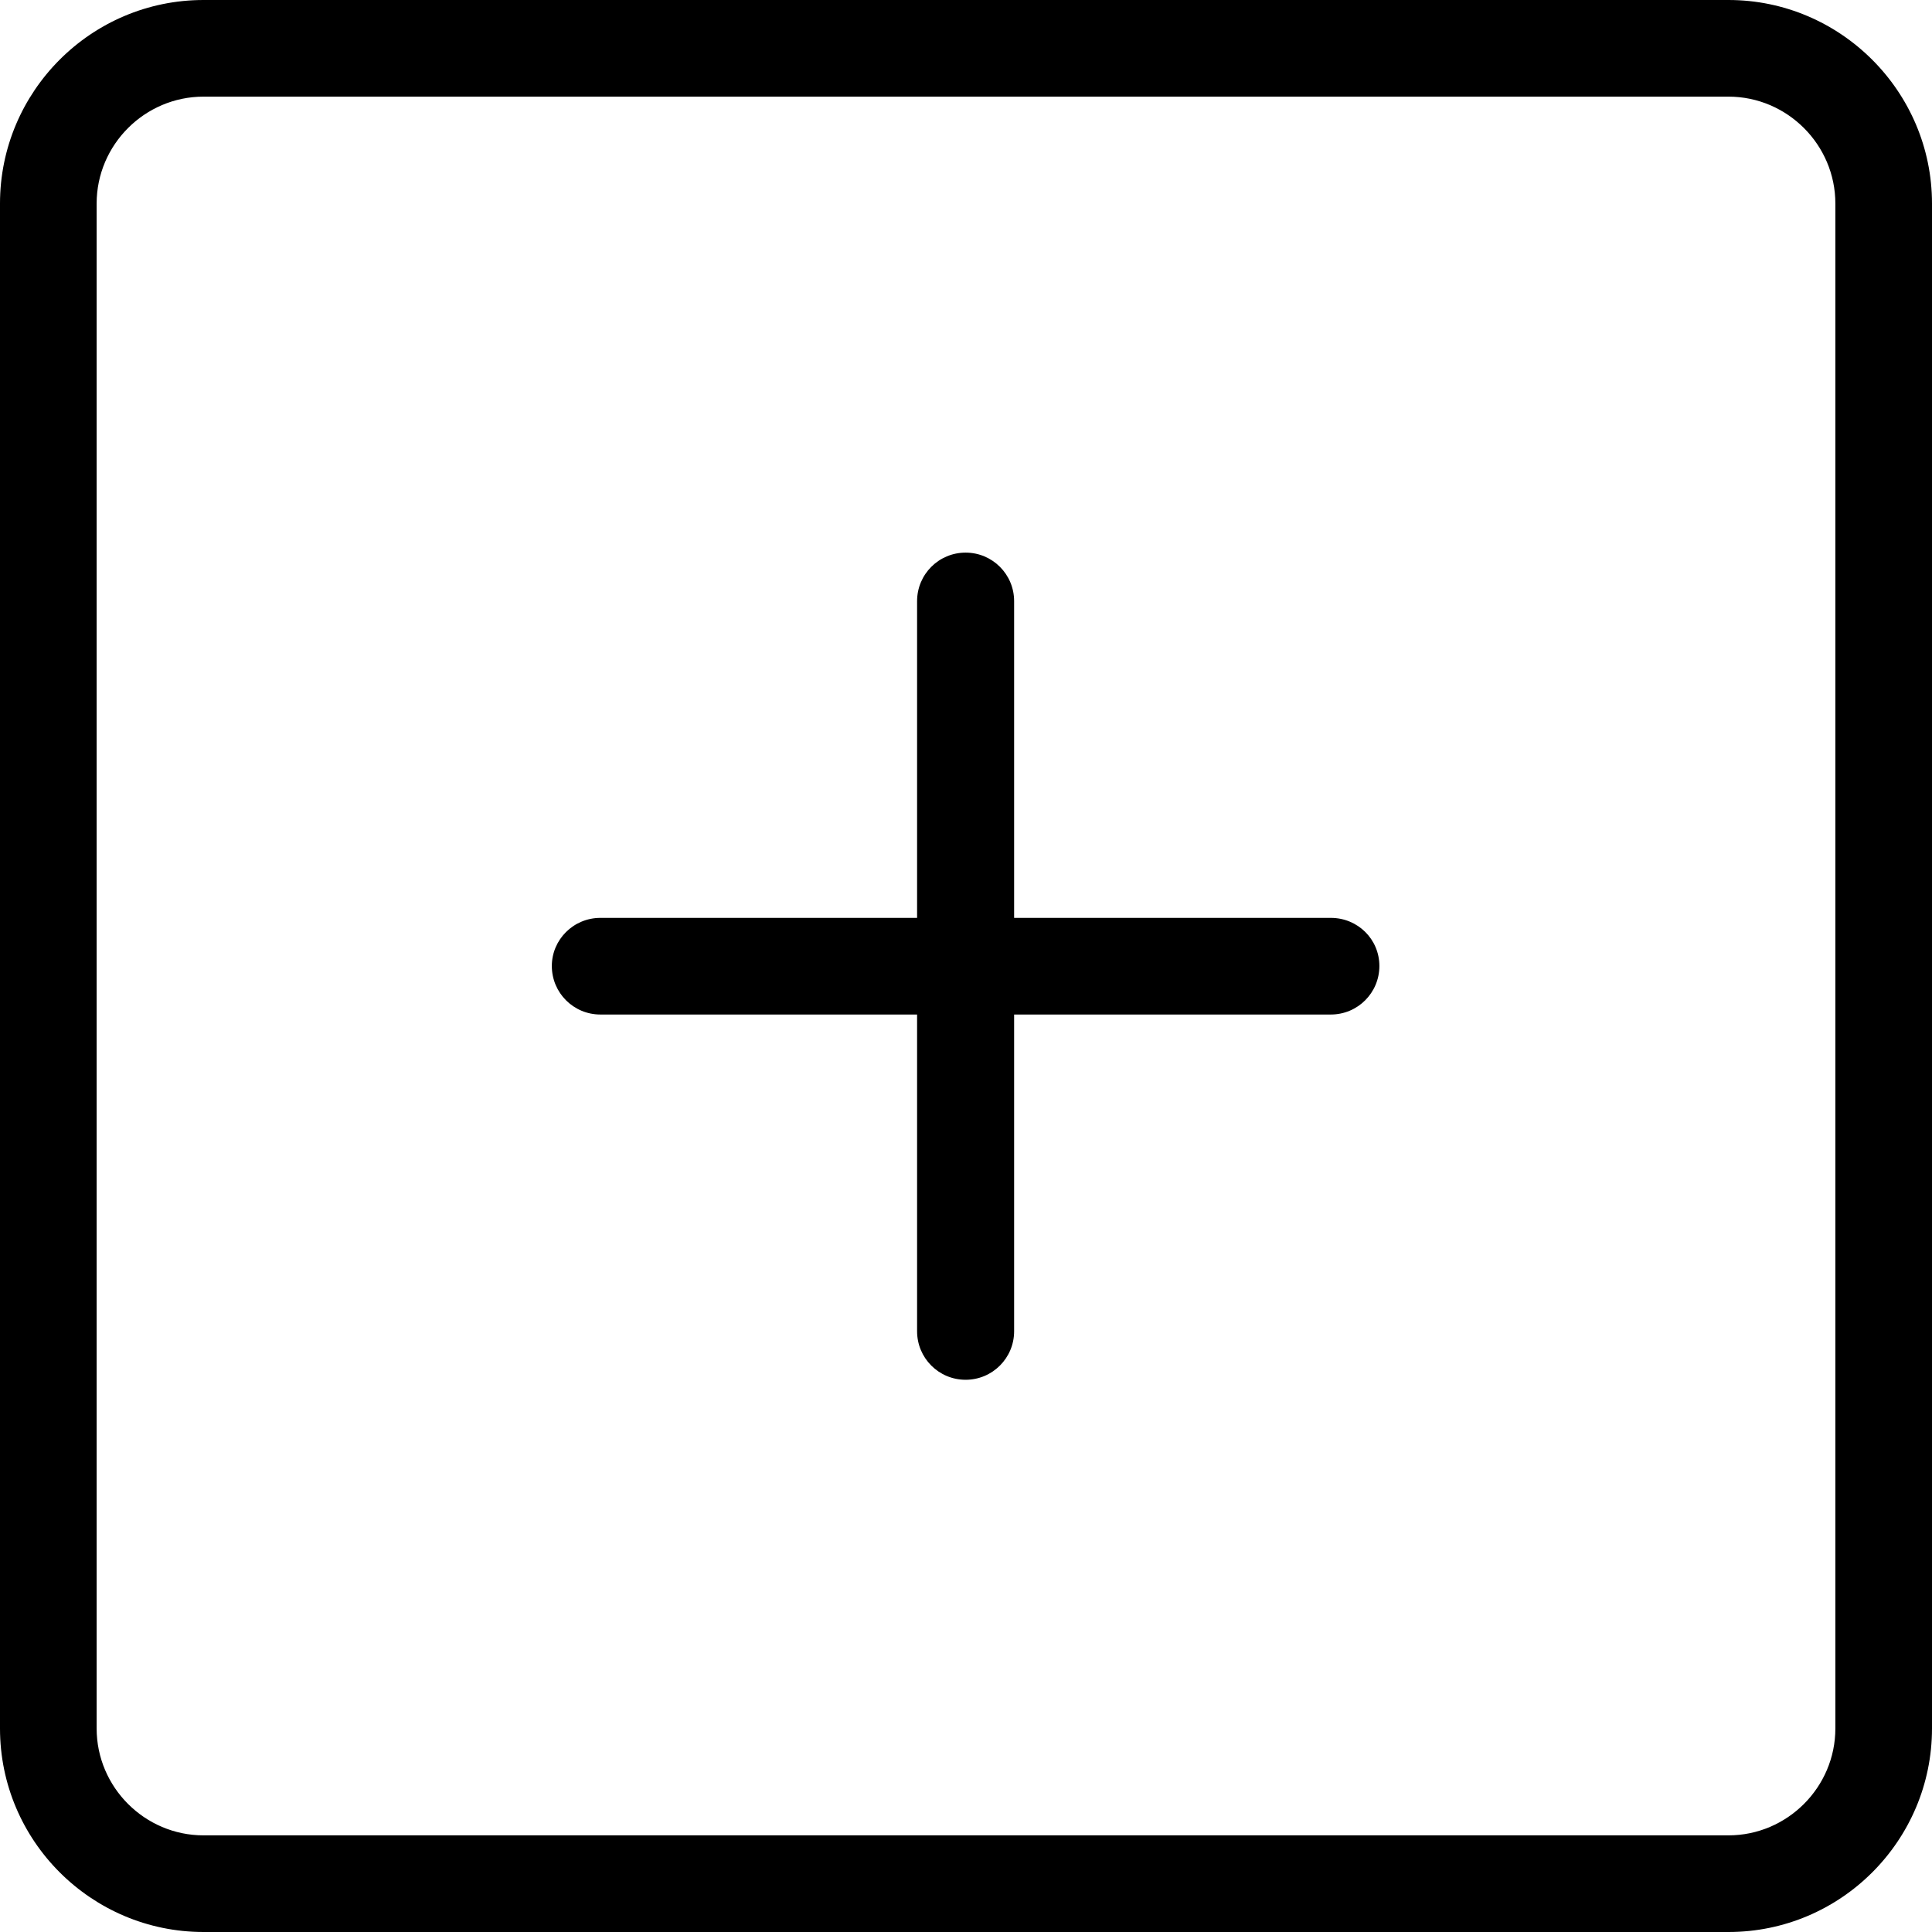
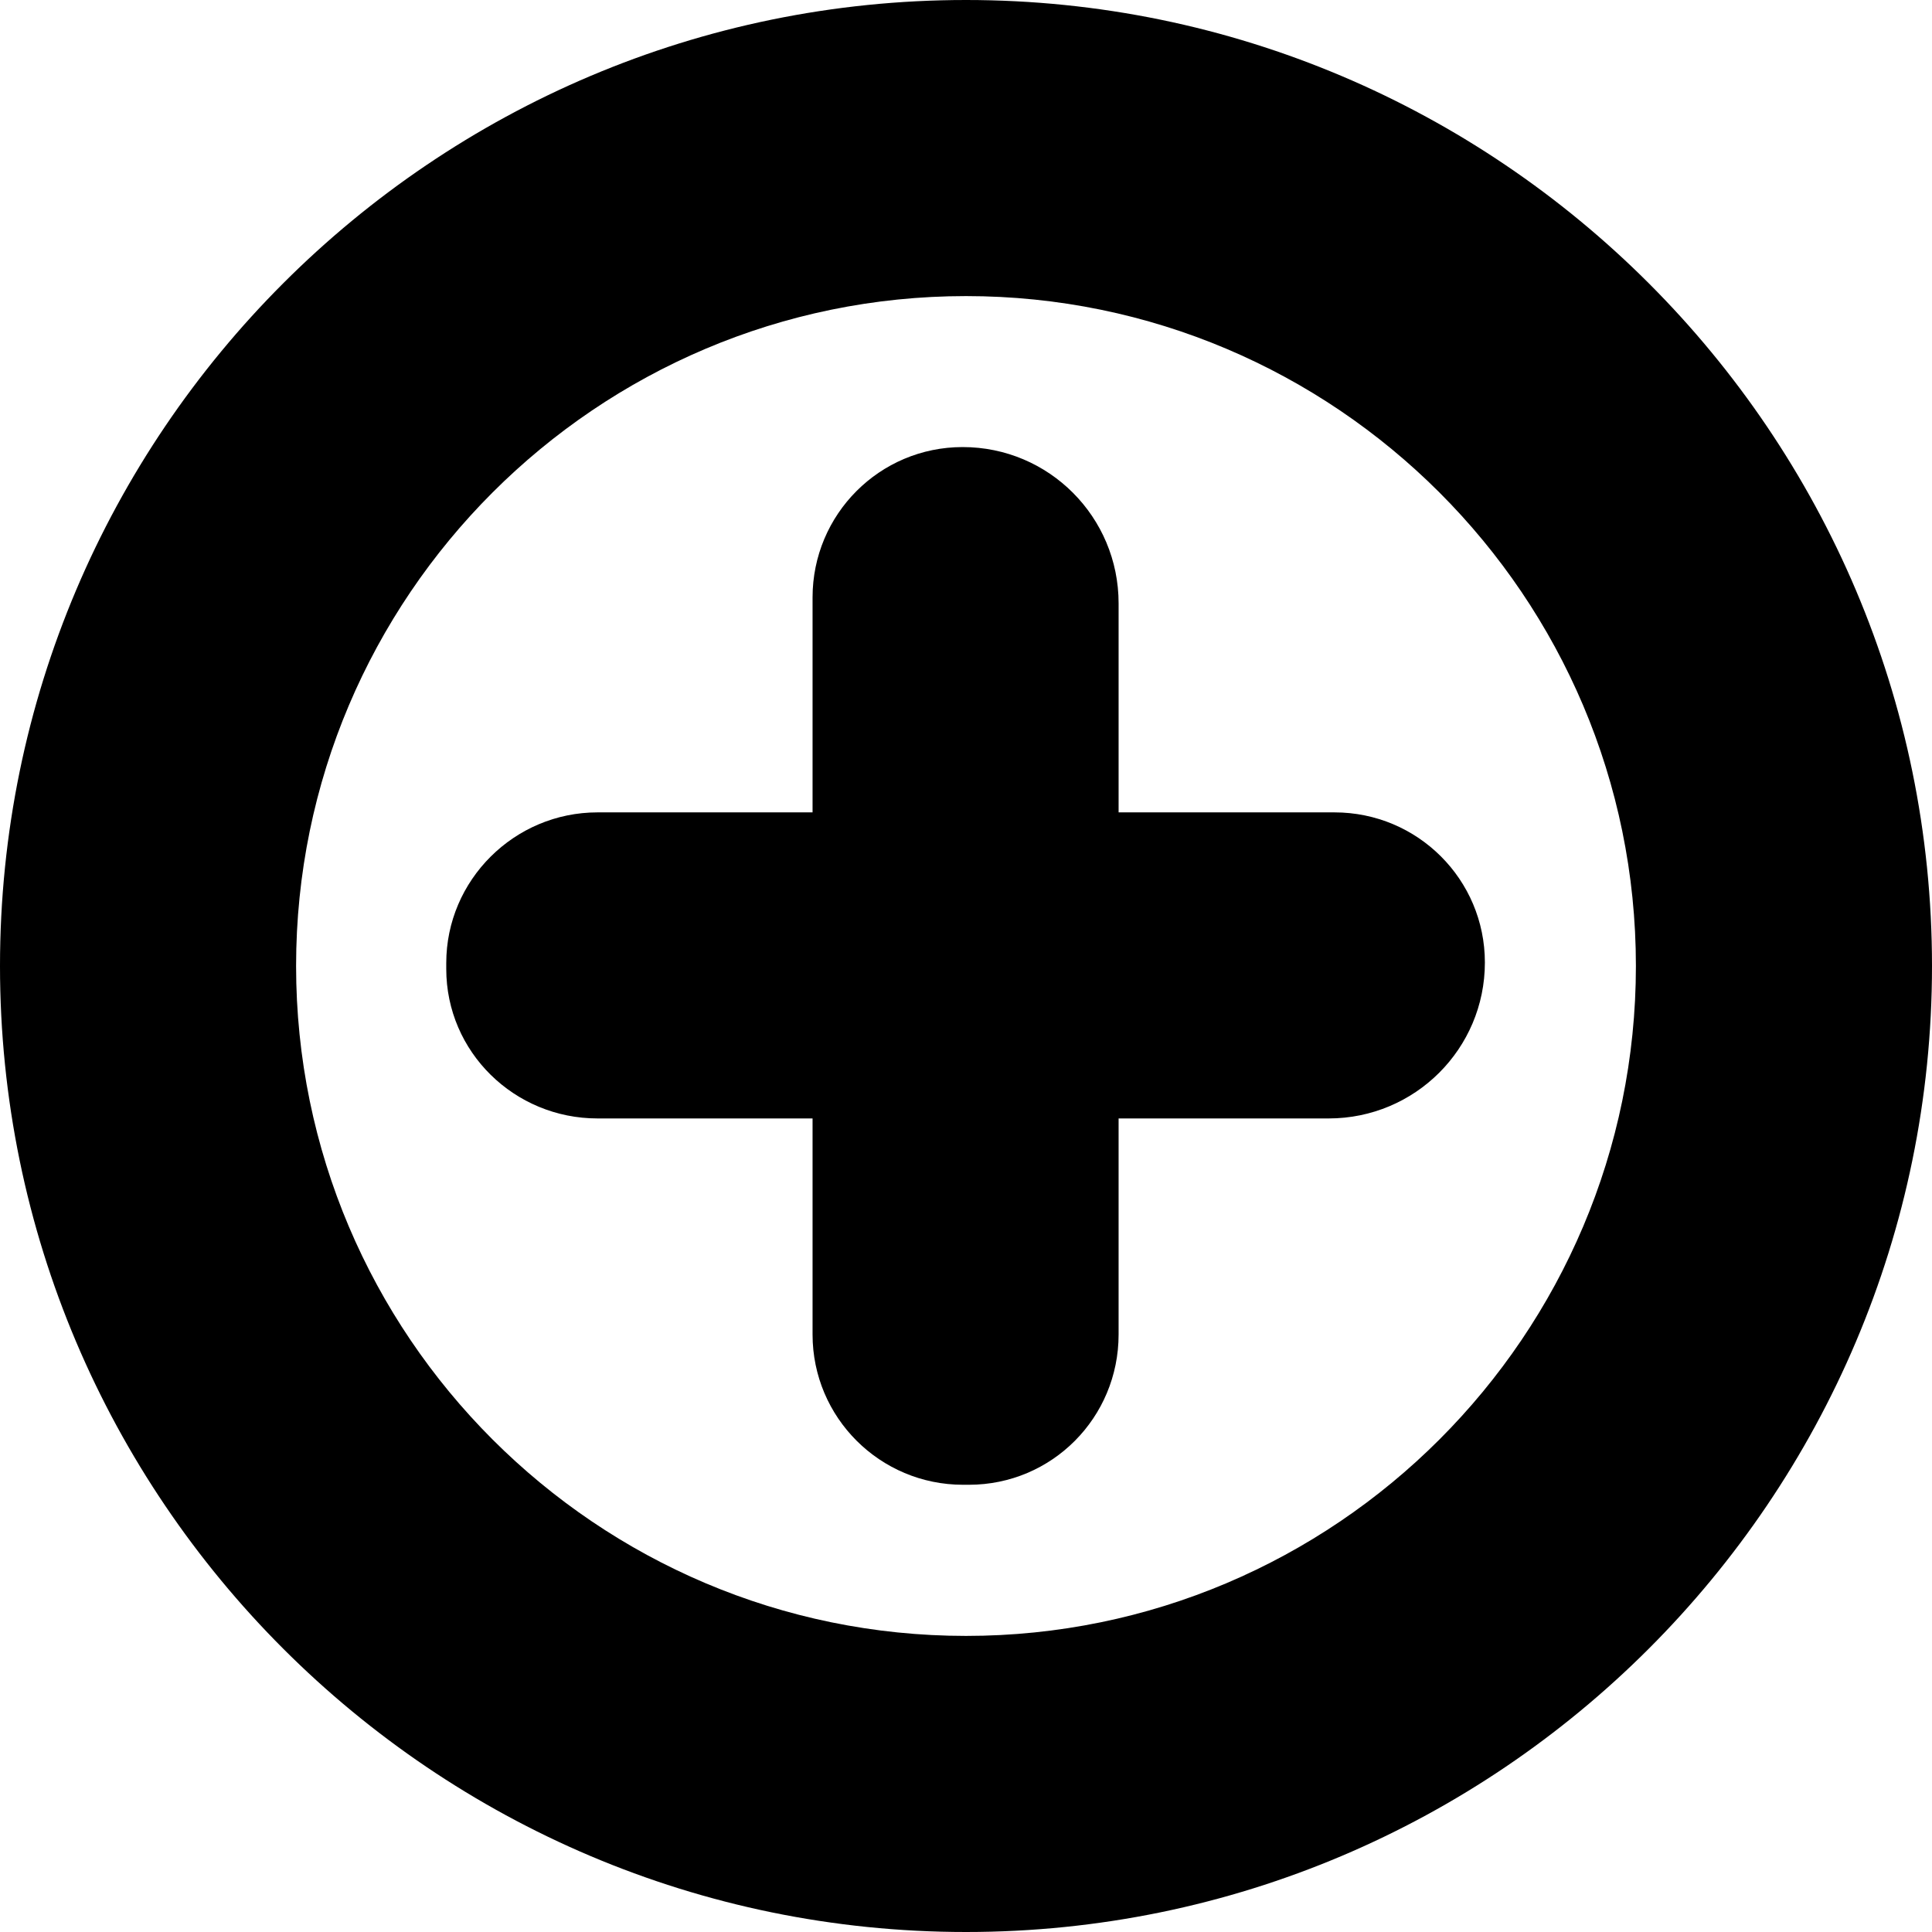
- <svg xmlns="http://www.w3.org/2000/svg" version="1.1" id="Capa_1" x="0px" y="0px" viewBox="0 0 489.8 489.8" style="enable-background:new 0 0 489.8 489.8;" xml:space="preserve">
+ <svg xmlns="http://www.w3.org/2000/svg" version="1.1" id="Capa_1" x="0px" y="0px" width="487.77px" height="487.77px" viewBox="0 0 487.77 487.77" style="enable-background:new 0 0 487.77 487.77;" xml:space="preserve">
  <g>
    <g>
-       <path d="M438.2,0H51.6C23.1,0,0,23.2,0,51.6v386.6c0,28.5,23.2,51.6,51.6,51.6h386.6c28.5,0,51.6-23.2,51.6-51.6V51.6    C489.8,23.2,466.6,0,438.2,0z M465.3,438.2c0,14.9-12.2,27.1-27.1,27.1H51.6c-14.9,0-27.1-12.2-27.1-27.1V51.6    c0-14.9,12.2-27.1,27.1-27.1h386.6c14.9,0,27.1,12.2,27.1,27.1V438.2z" />
-       <path d="M337.4,232.7h-80.3v-80.3c0-6.8-5.5-12.3-12.3-12.3s-12.3,5.5-12.3,12.3v80.3h-80.3c-6.8,0-12.3,5.5-12.3,12.2    c0,6.8,5.5,12.3,12.3,12.3h80.3v80.3c0,6.8,5.5,12.3,12.3,12.3s12.3-5.5,12.3-12.3v-80.3h80.3c6.8,0,12.3-5.5,12.3-12.3    C349.7,238.1,344.2,232.7,337.4,232.7z" />
+       <path d="M487.77,243.877C487.77,109.402,378.368,0,243.887,0C109.402,0,0,109.402,0,243.877    C0,378.361,109.402,487.77,243.887,487.77C378.368,487.77,487.77,378.361,487.77,243.877z M74.754,243.877    c0-93.251,75.872-169.124,169.133-169.124c93.256,0,169.128,75.872,169.128,169.124c0,93.262-75.872,169.139-169.128,169.139    C150.626,413.016,74.754,337.141,74.754,243.877z" />
+       <path d="M282.414,282.372h53.027c21.79,0,39.445-17.592,39.445-39.373c0-20.965-17.001-37.898-37.967-37.898h-54.507v-52.783    c0-21.79-17.583-39.447-39.373-39.447c-20.965,0-37.893,16.992-37.893,37.963v54.267h-54.3c-20.976,0-38.181,17.077-38.181,38.047    v1.474c0,20.971,17.205,37.749,38.181,37.749h54.3v54.549c0,20.977,17.028,37.938,38.004,37.938h1.463    c20.976,0,37.798-16.961,37.798-37.938v-54.548H282.414z" />
    </g>
  </g>
  <g>
</g>
  <g>
</g>
  <g>
</g>
  <g>
</g>
  <g>
</g>
  <g>
</g>
  <g>
</g>
  <g>
</g>
  <g>
</g>
  <g>
</g>
  <g>
</g>
  <g>
</g>
  <g>
</g>
  <g>
</g>
  <g>
</g>
</svg>
